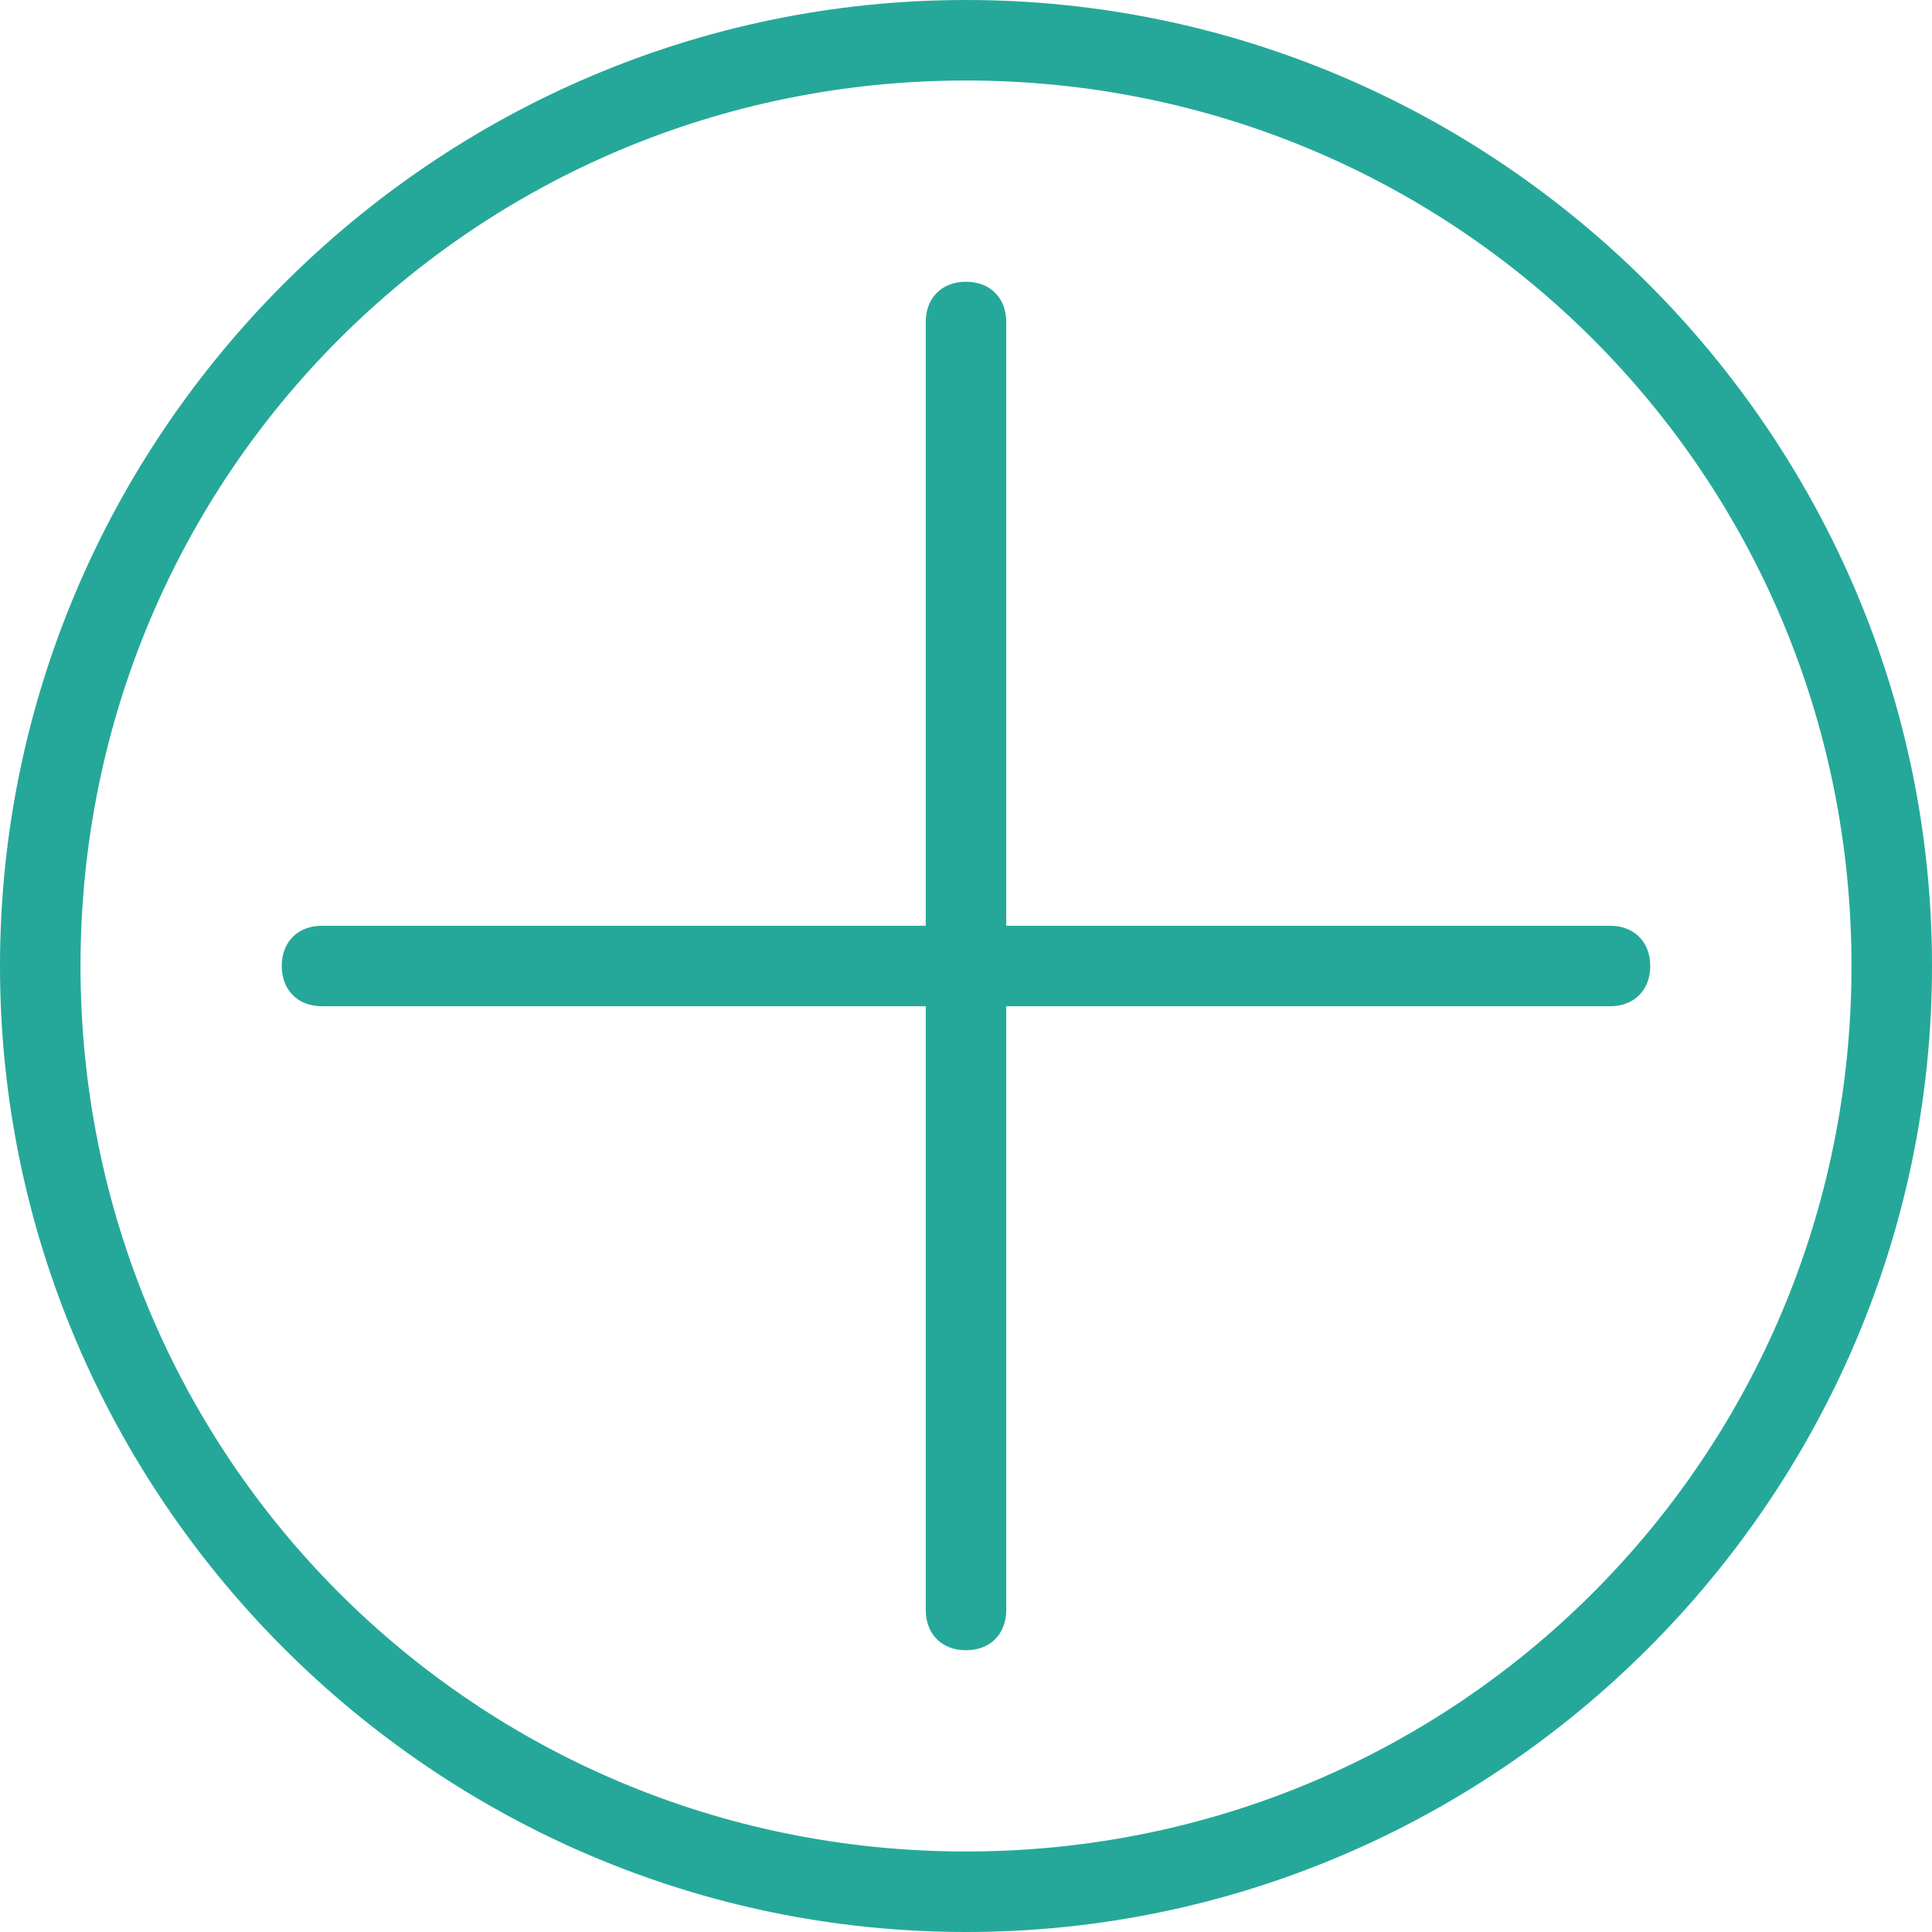
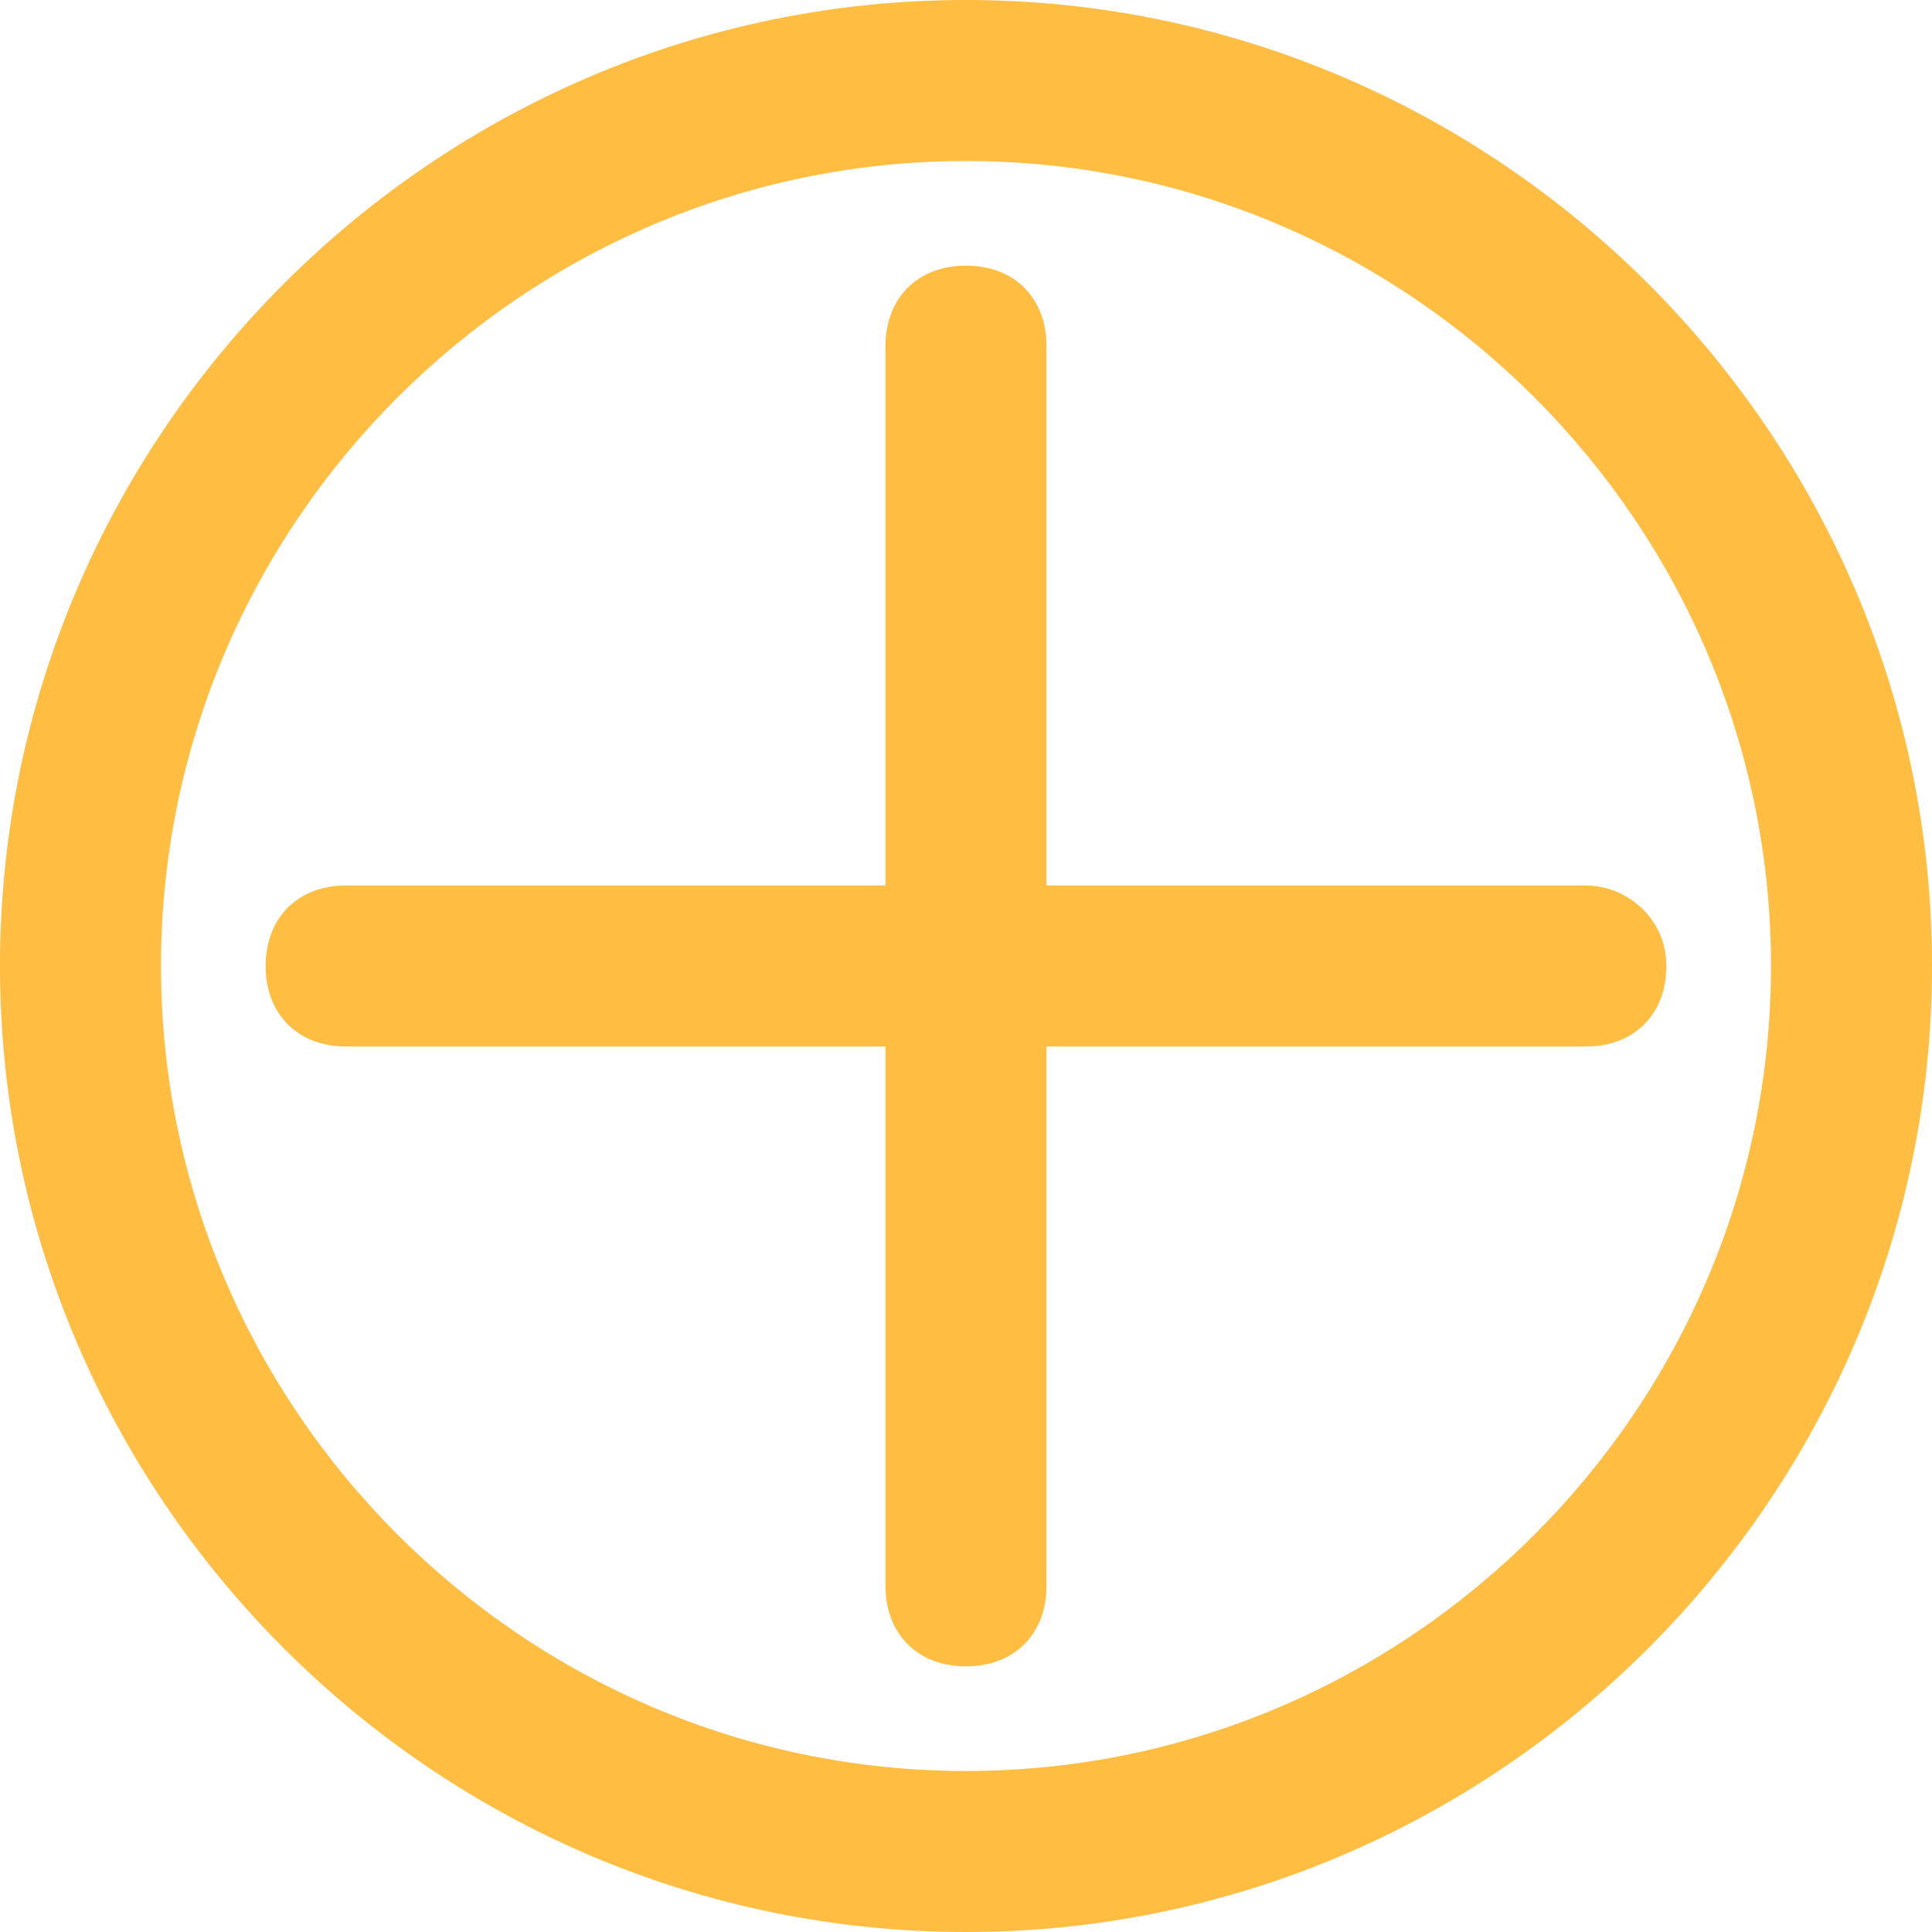
<svg xmlns="http://www.w3.org/2000/svg" version="1.1" id="Capa_1" x="0px" y="0px" viewBox="0 0 24 24" style="enable-background:new 0 0 24 24;" xml:space="preserve">
  <style type="text/css">
- 	.st0{fill:#25A899;}
+ 	.st0{fill:#FFBD41;}
</style>
-   <path class="st0" d="M12,1c6.1,0,11,4.9,11,11s-4.9,11-11,11S1,18.1,1,12S5.9,1,12,1 M12,0C5.4,0,0,5.4,0,12s5.4,12,12,12  s12-5.4,12-12S18.6,0,12,0L12,0z" />
-   <path class="st0" d="M20,11.5h-7.5V4c0-0.3-0.2-0.5-0.5-0.5S11.5,3.7,11.5,4v7.5H4c-0.3,0-0.5,0.2-0.5,0.5s0.2,0.5,0.5,0.5h7.5V20  c0,0.3,0.2,0.5,0.5,0.5s0.5-0.2,0.5-0.5v-7.5H20c0.3,0,0.5-0.2,0.5-0.5S20.3,11.5,20,11.5z" />
+   <g>
+     <path class="st0" d="M12,0C5.4,0,0,5.4,0,12s5.4,12,12,12s12-5.4,12-12S18.6,0,12,0z M12,22C6.5,22,2,17.5,2,12S6.5,2,12,2   s10,4.5,10,10S17.5,22,12,22z" />
+     <path class="st0" d="M19.7,11H13V4.3c0-0.6-0.4-1-1-1s-1,0.4-1,1V11H4.3c-0.6,0-1,0.4-1,1s0.4,1,1,1H11v6.7c0,0.6,0.4,1,1,1   s1-0.4,1-1V13h6.7c0.6,0,1-0.4,1-1S20.2,11,19.7,11z" />
+   </g>
</svg>
